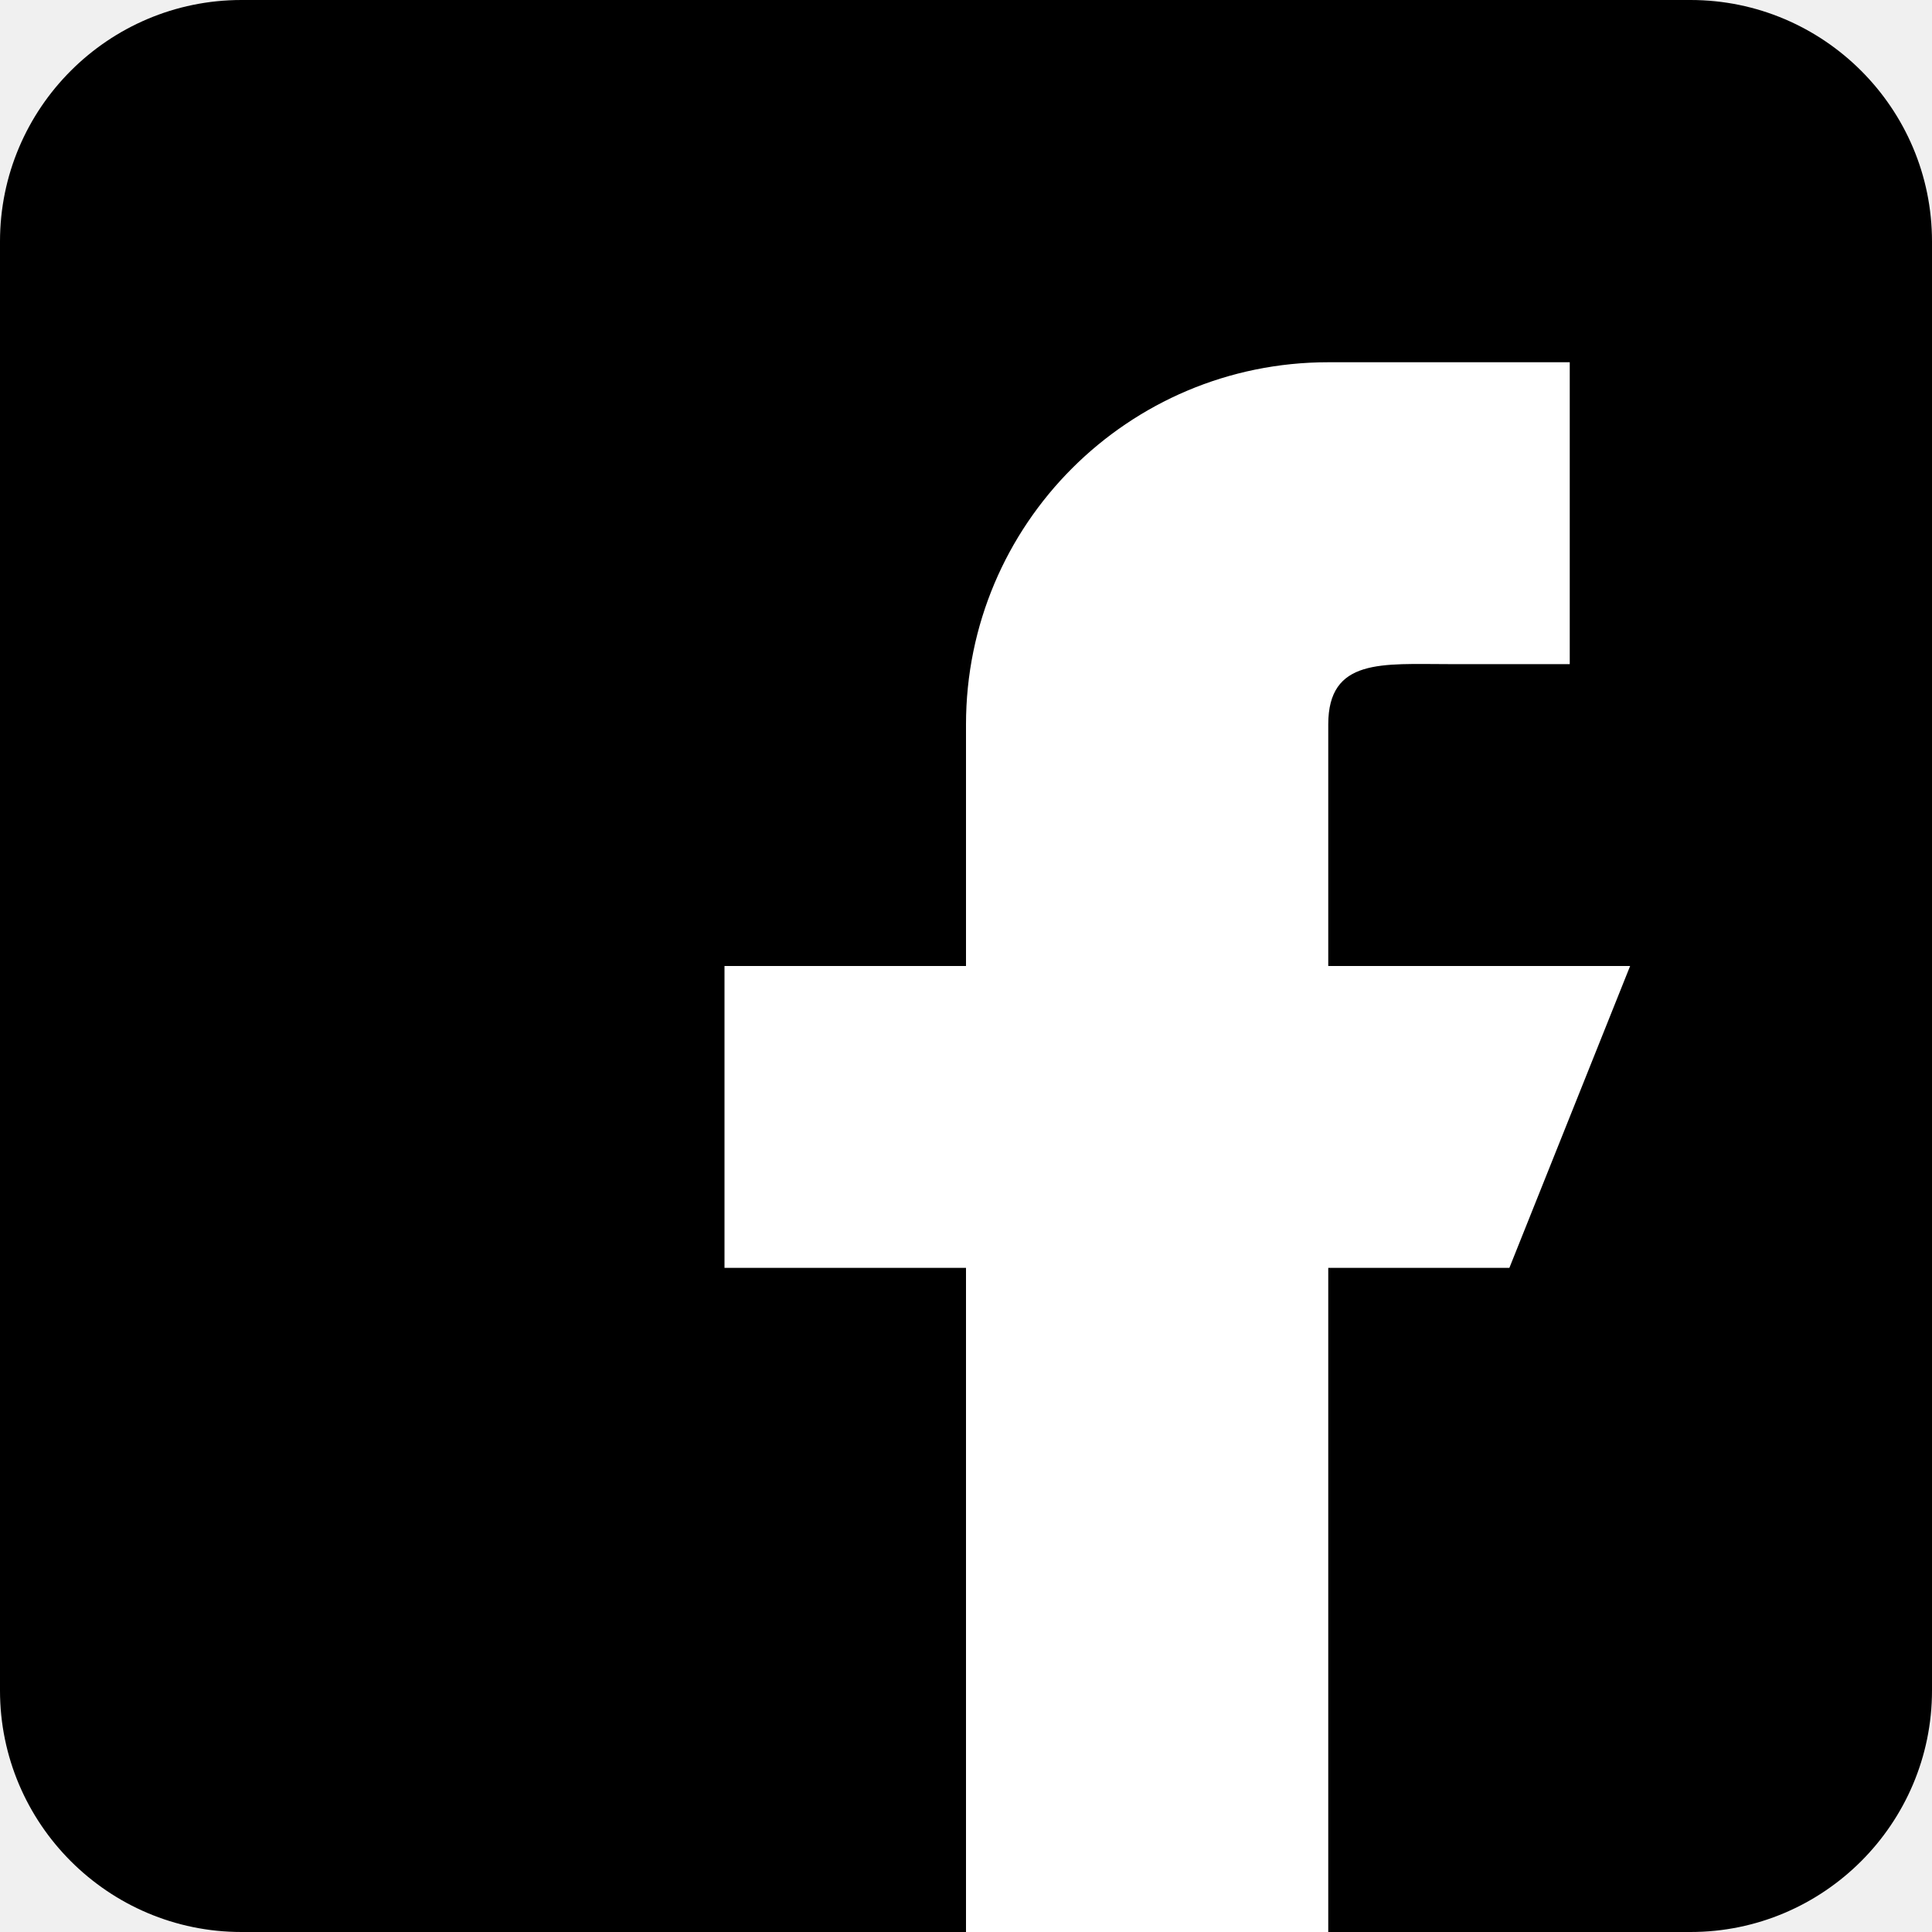
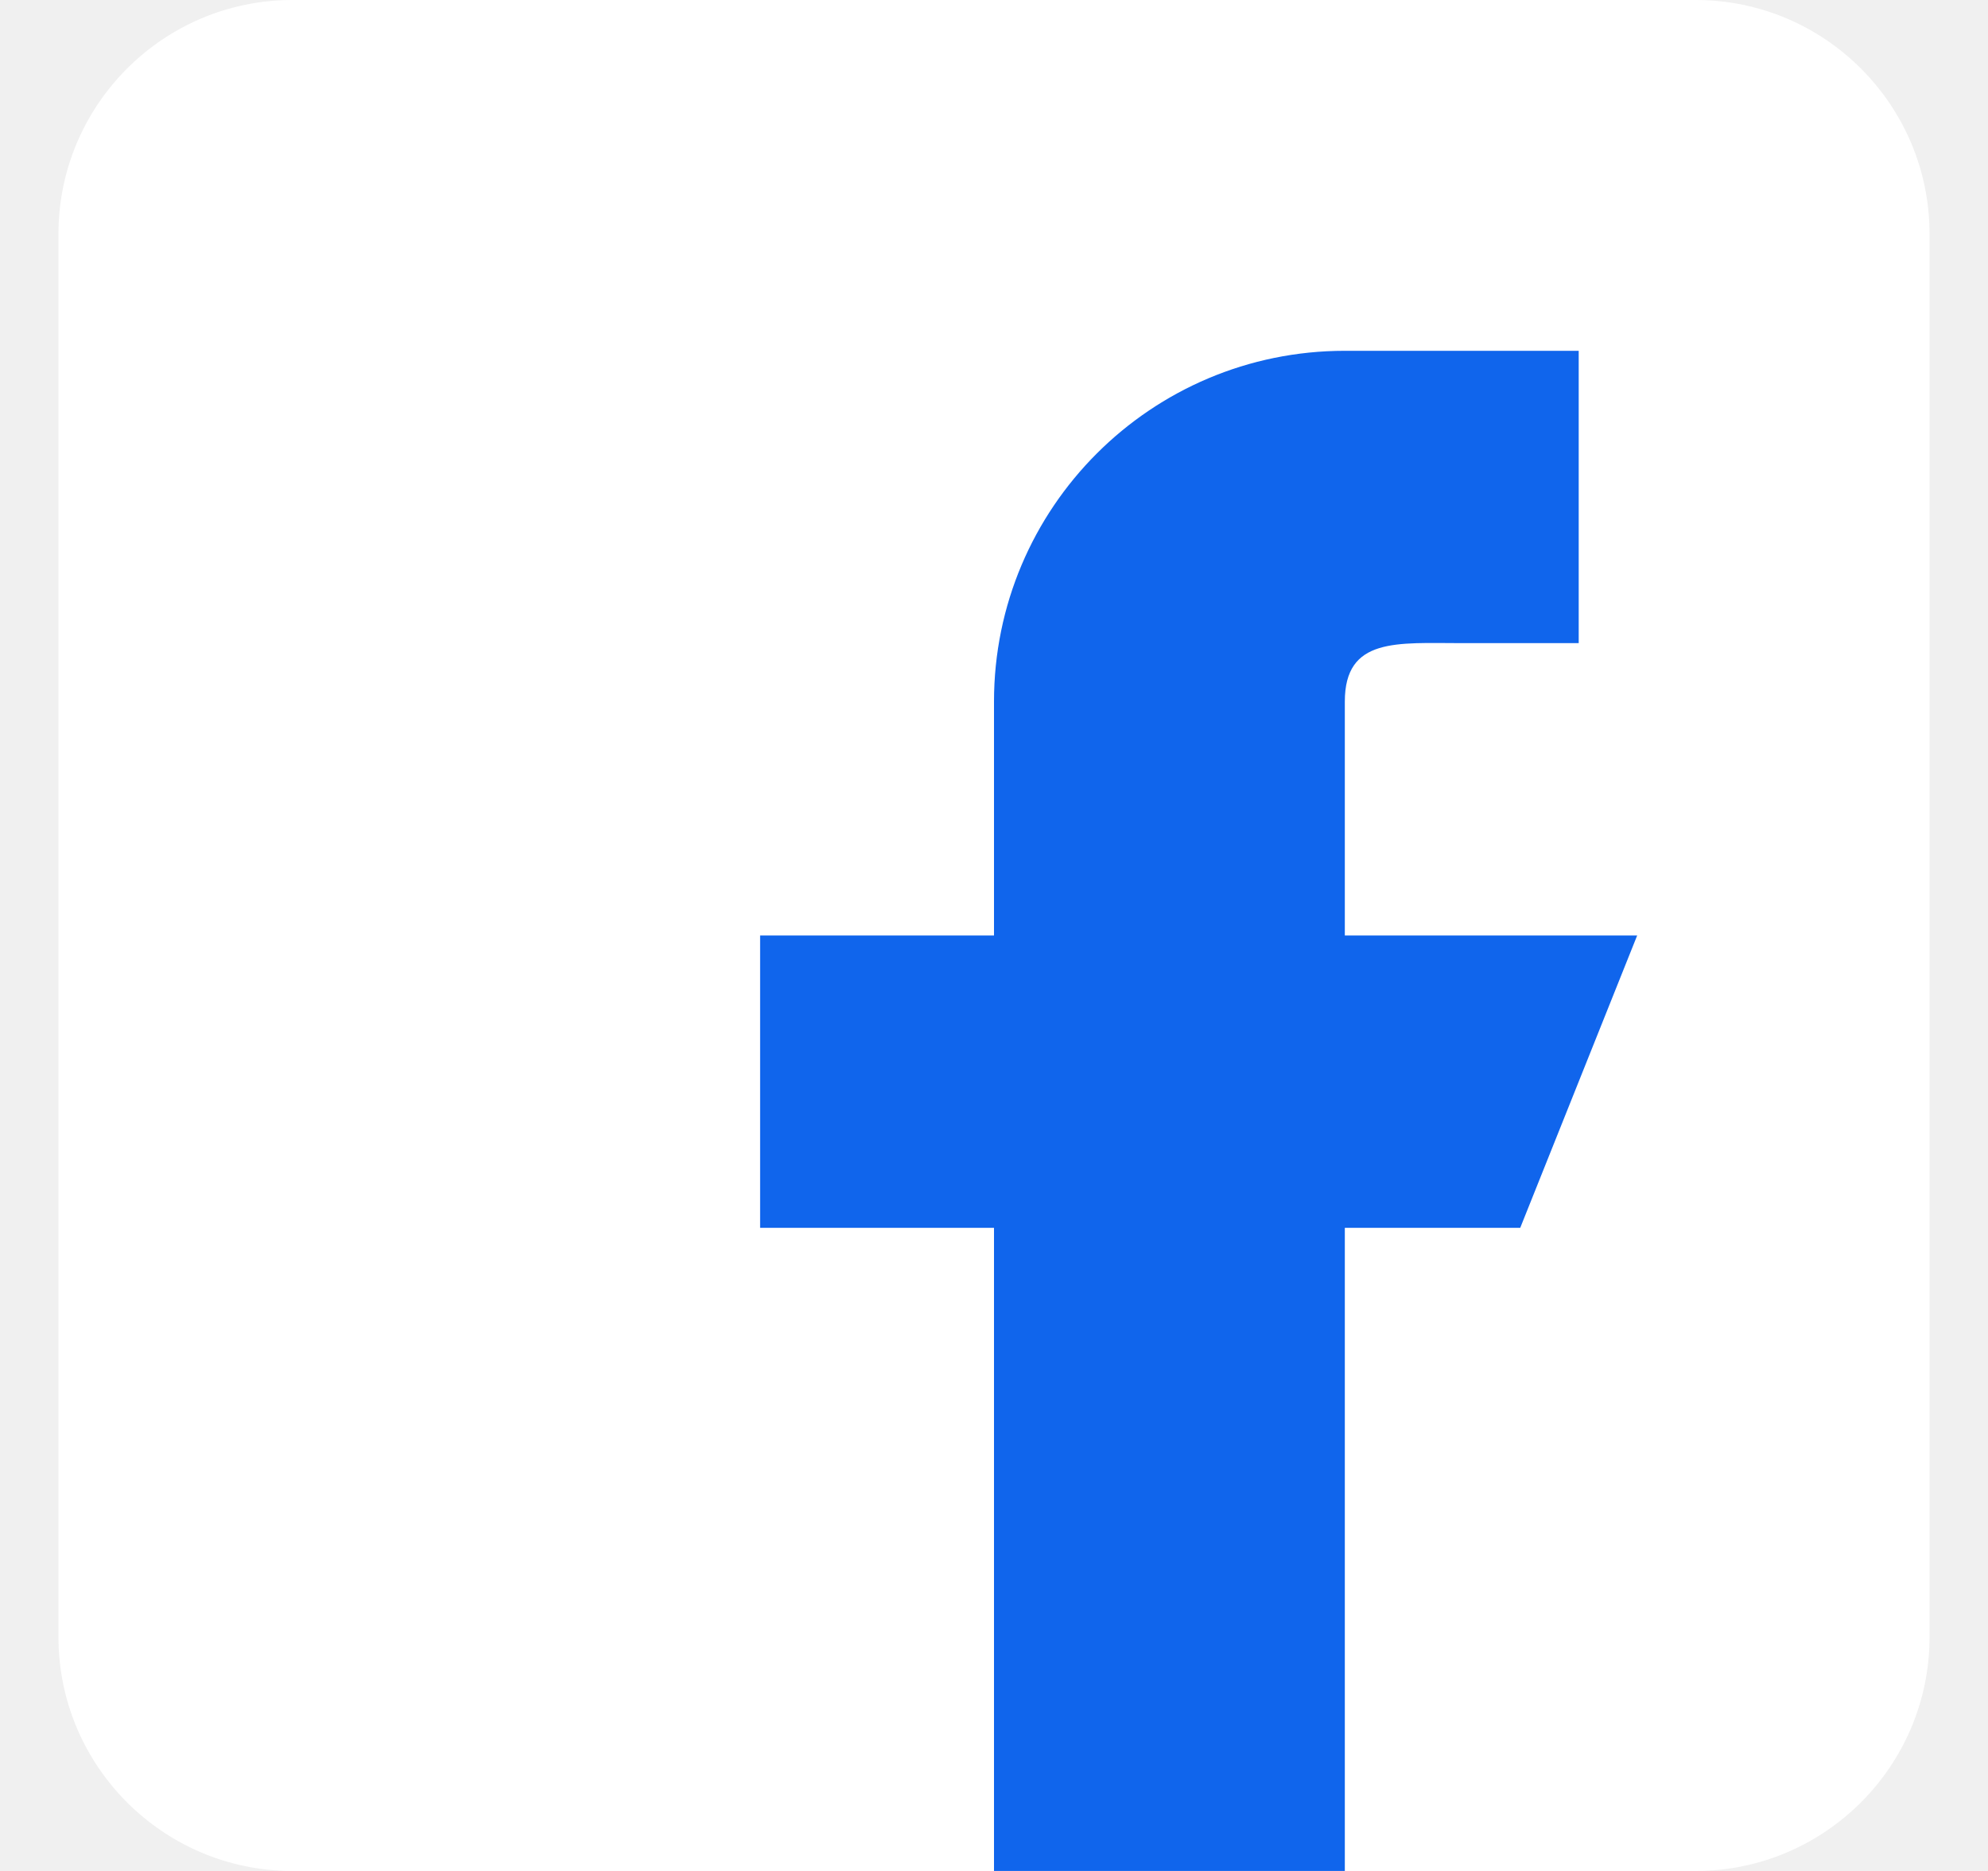
- <svg xmlns="http://www.w3.org/2000/svg" width="24" height="24" viewBox="0 0 24 24" fill="none">
-   <g clip-path="url(#clip0_101_465)">
-     <path d="M21 0H3C1.345 0 0 1.345 0 3V21C0 22.654 1.345 24 3 24H21C22.654 24 24 22.654 24 21V3C24 1.345 22.654 0 21 0Z" fill="black" />
-     <path d="M20.25 12H16.5V9C16.5 8.172 17.172 8.25 18 8.25H19.5V4.5H16.5C14.014 4.5 12 6.514 12 9V12H9V15.75H12V24H16.5V15.75H18.75L20.25 12Z" fill="white" />
+ <svg xmlns="http://www.w3.org/2000/svg" width="17" height="16" viewBox="0 0 17 16" fill="none">
+   <g clip-path="url(#clip0_241_280)">
+     <path d="M14.5 0H2.5C1.397 0 0.5 0.897 0.5 2V14C0.5 15.103 1.397 16 2.5 16H14.5C15.603 16 16.5 15.103 16.5 14V2C16.5 0.897 15.603 0 14.5 0Z" fill="white" />
+     <path d="M14 8H11.5V6C11.5 5.448 11.948 5.5 12.5 5.5H13.5V3H11.5C9.843 3 8.5 4.343 8.5 6V8H6.5V10.5H8.5V16H11.5V10.5H13L14 8Z" fill="#1065EC" />
  </g>
  <defs>
-     <clipPath id="clip0_101_465">
-       <rect width="24" height="24" fill="white" />
+     <clipPath id="clip0_241_280">
+       <rect width="16" height="16" fill="white" transform="translate(0.5)" />
    </clipPath>
  </defs>
</svg>
